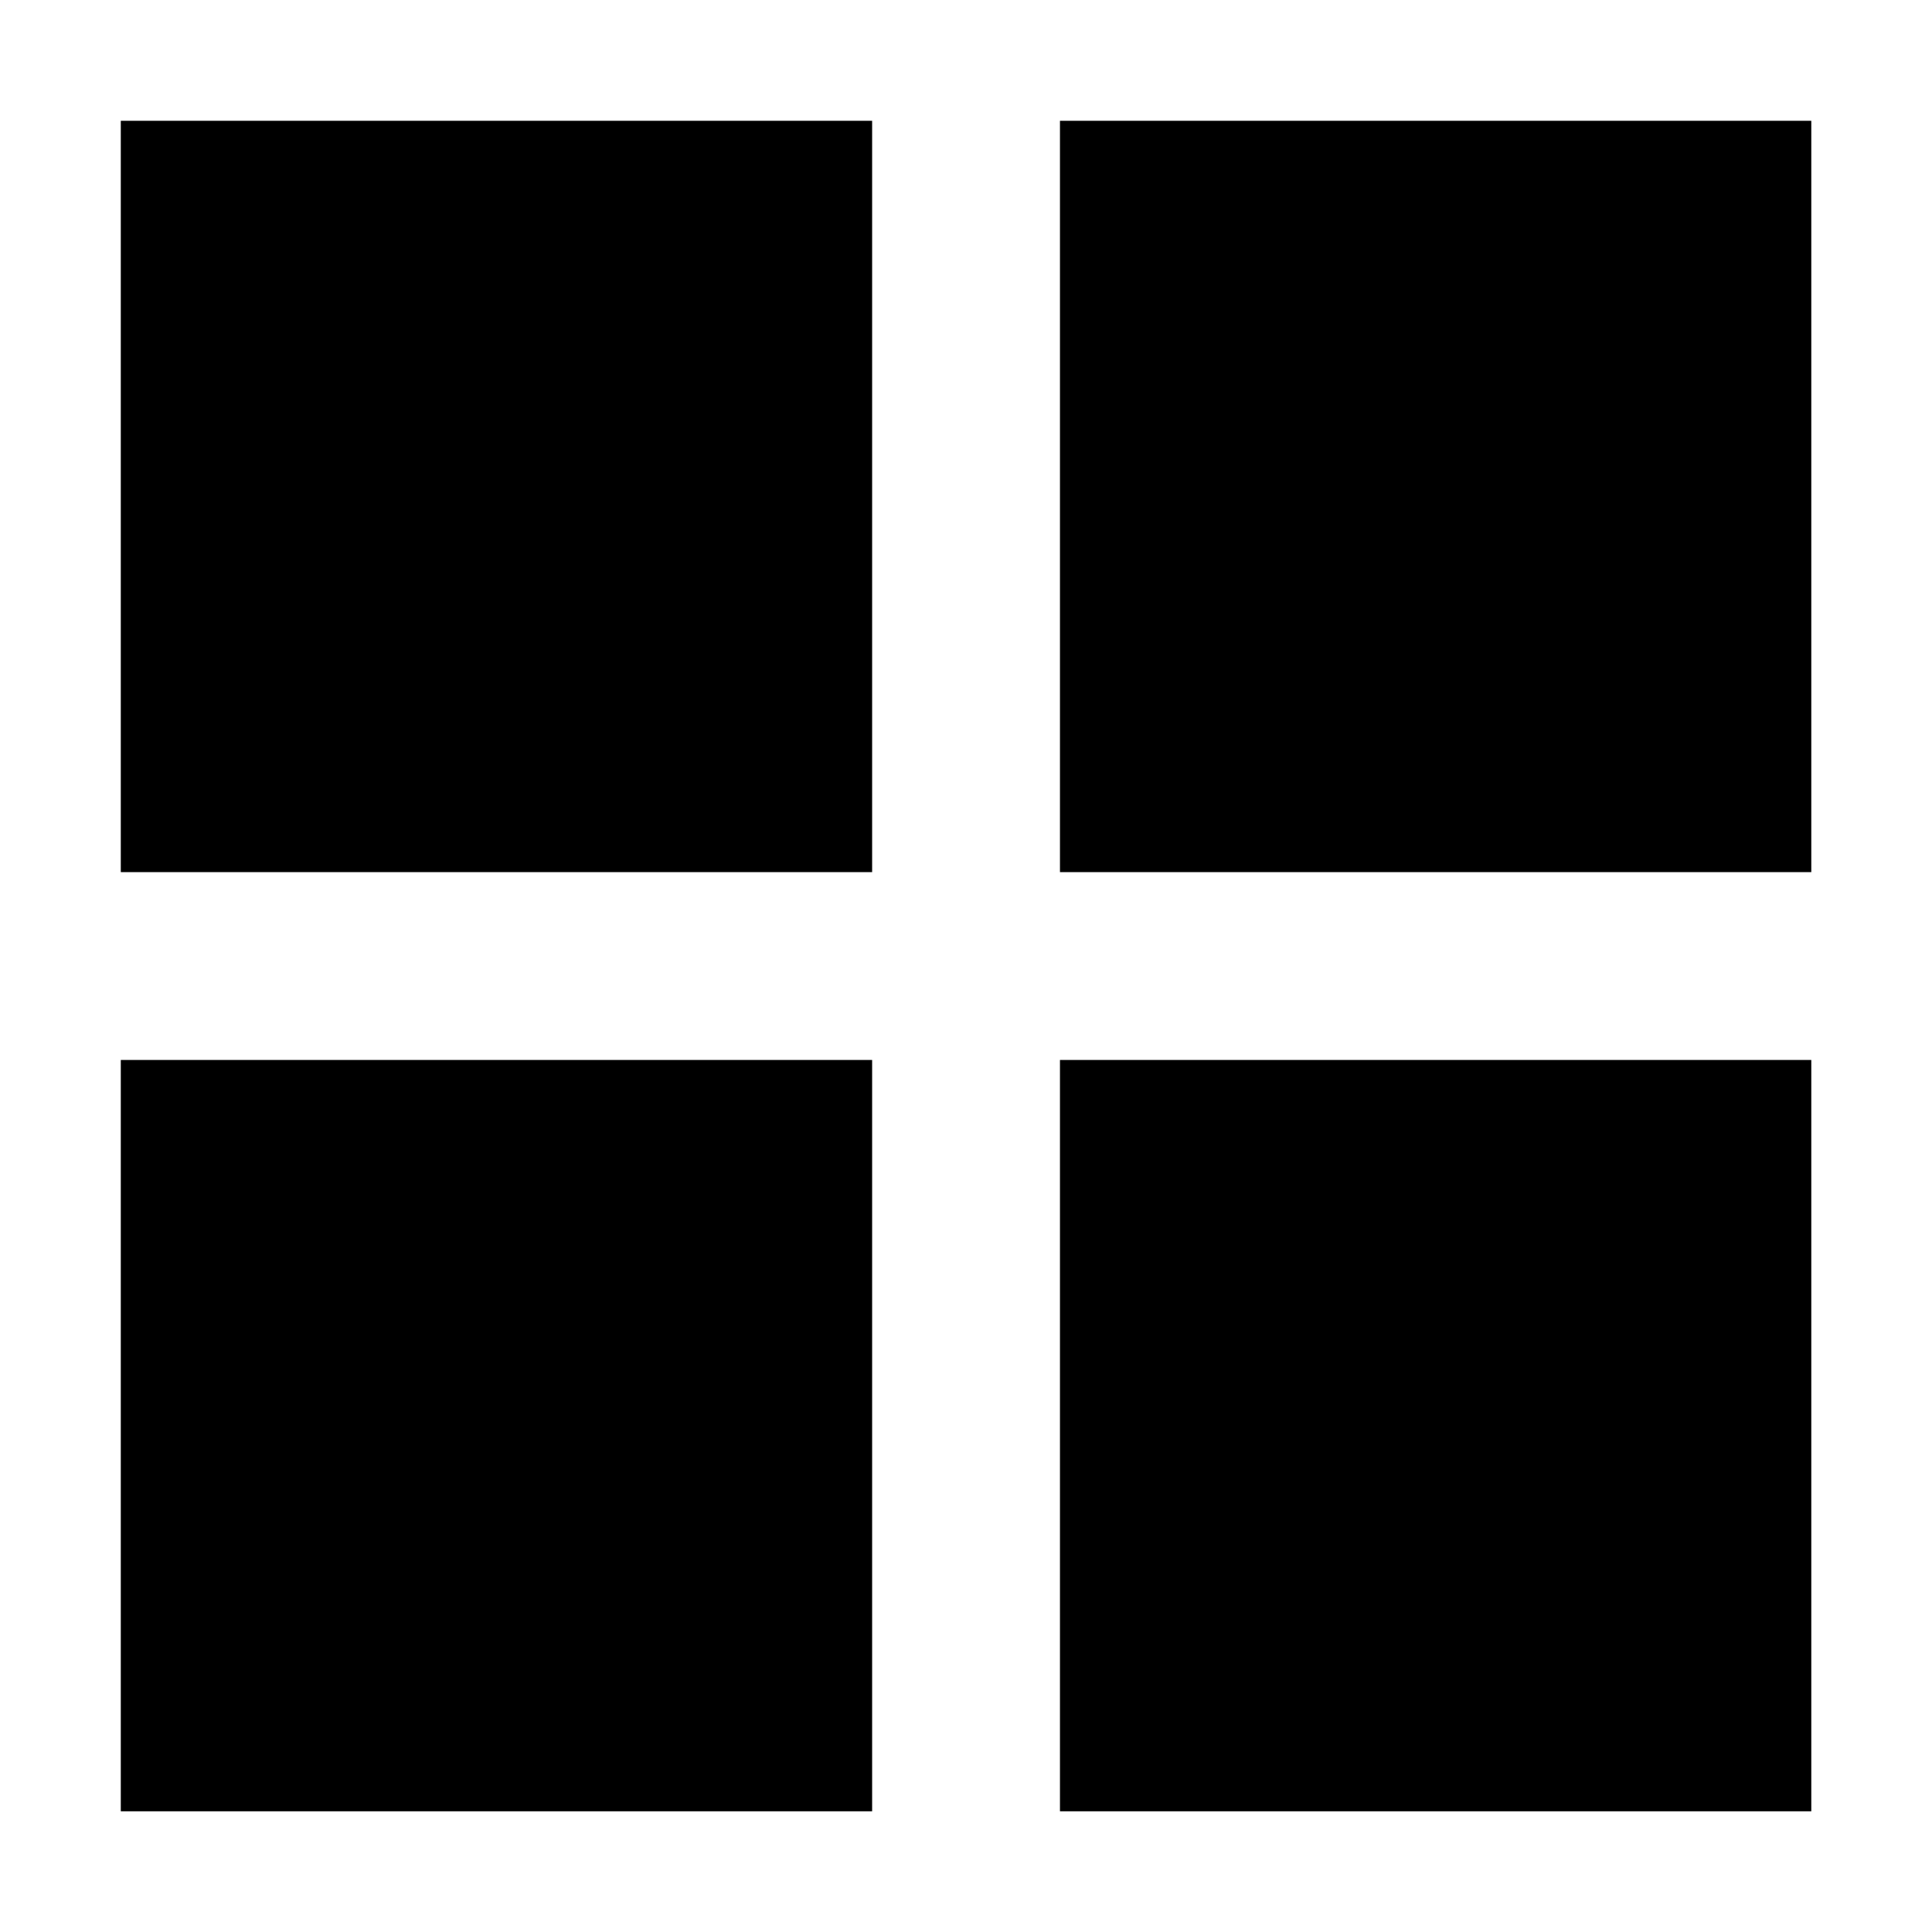
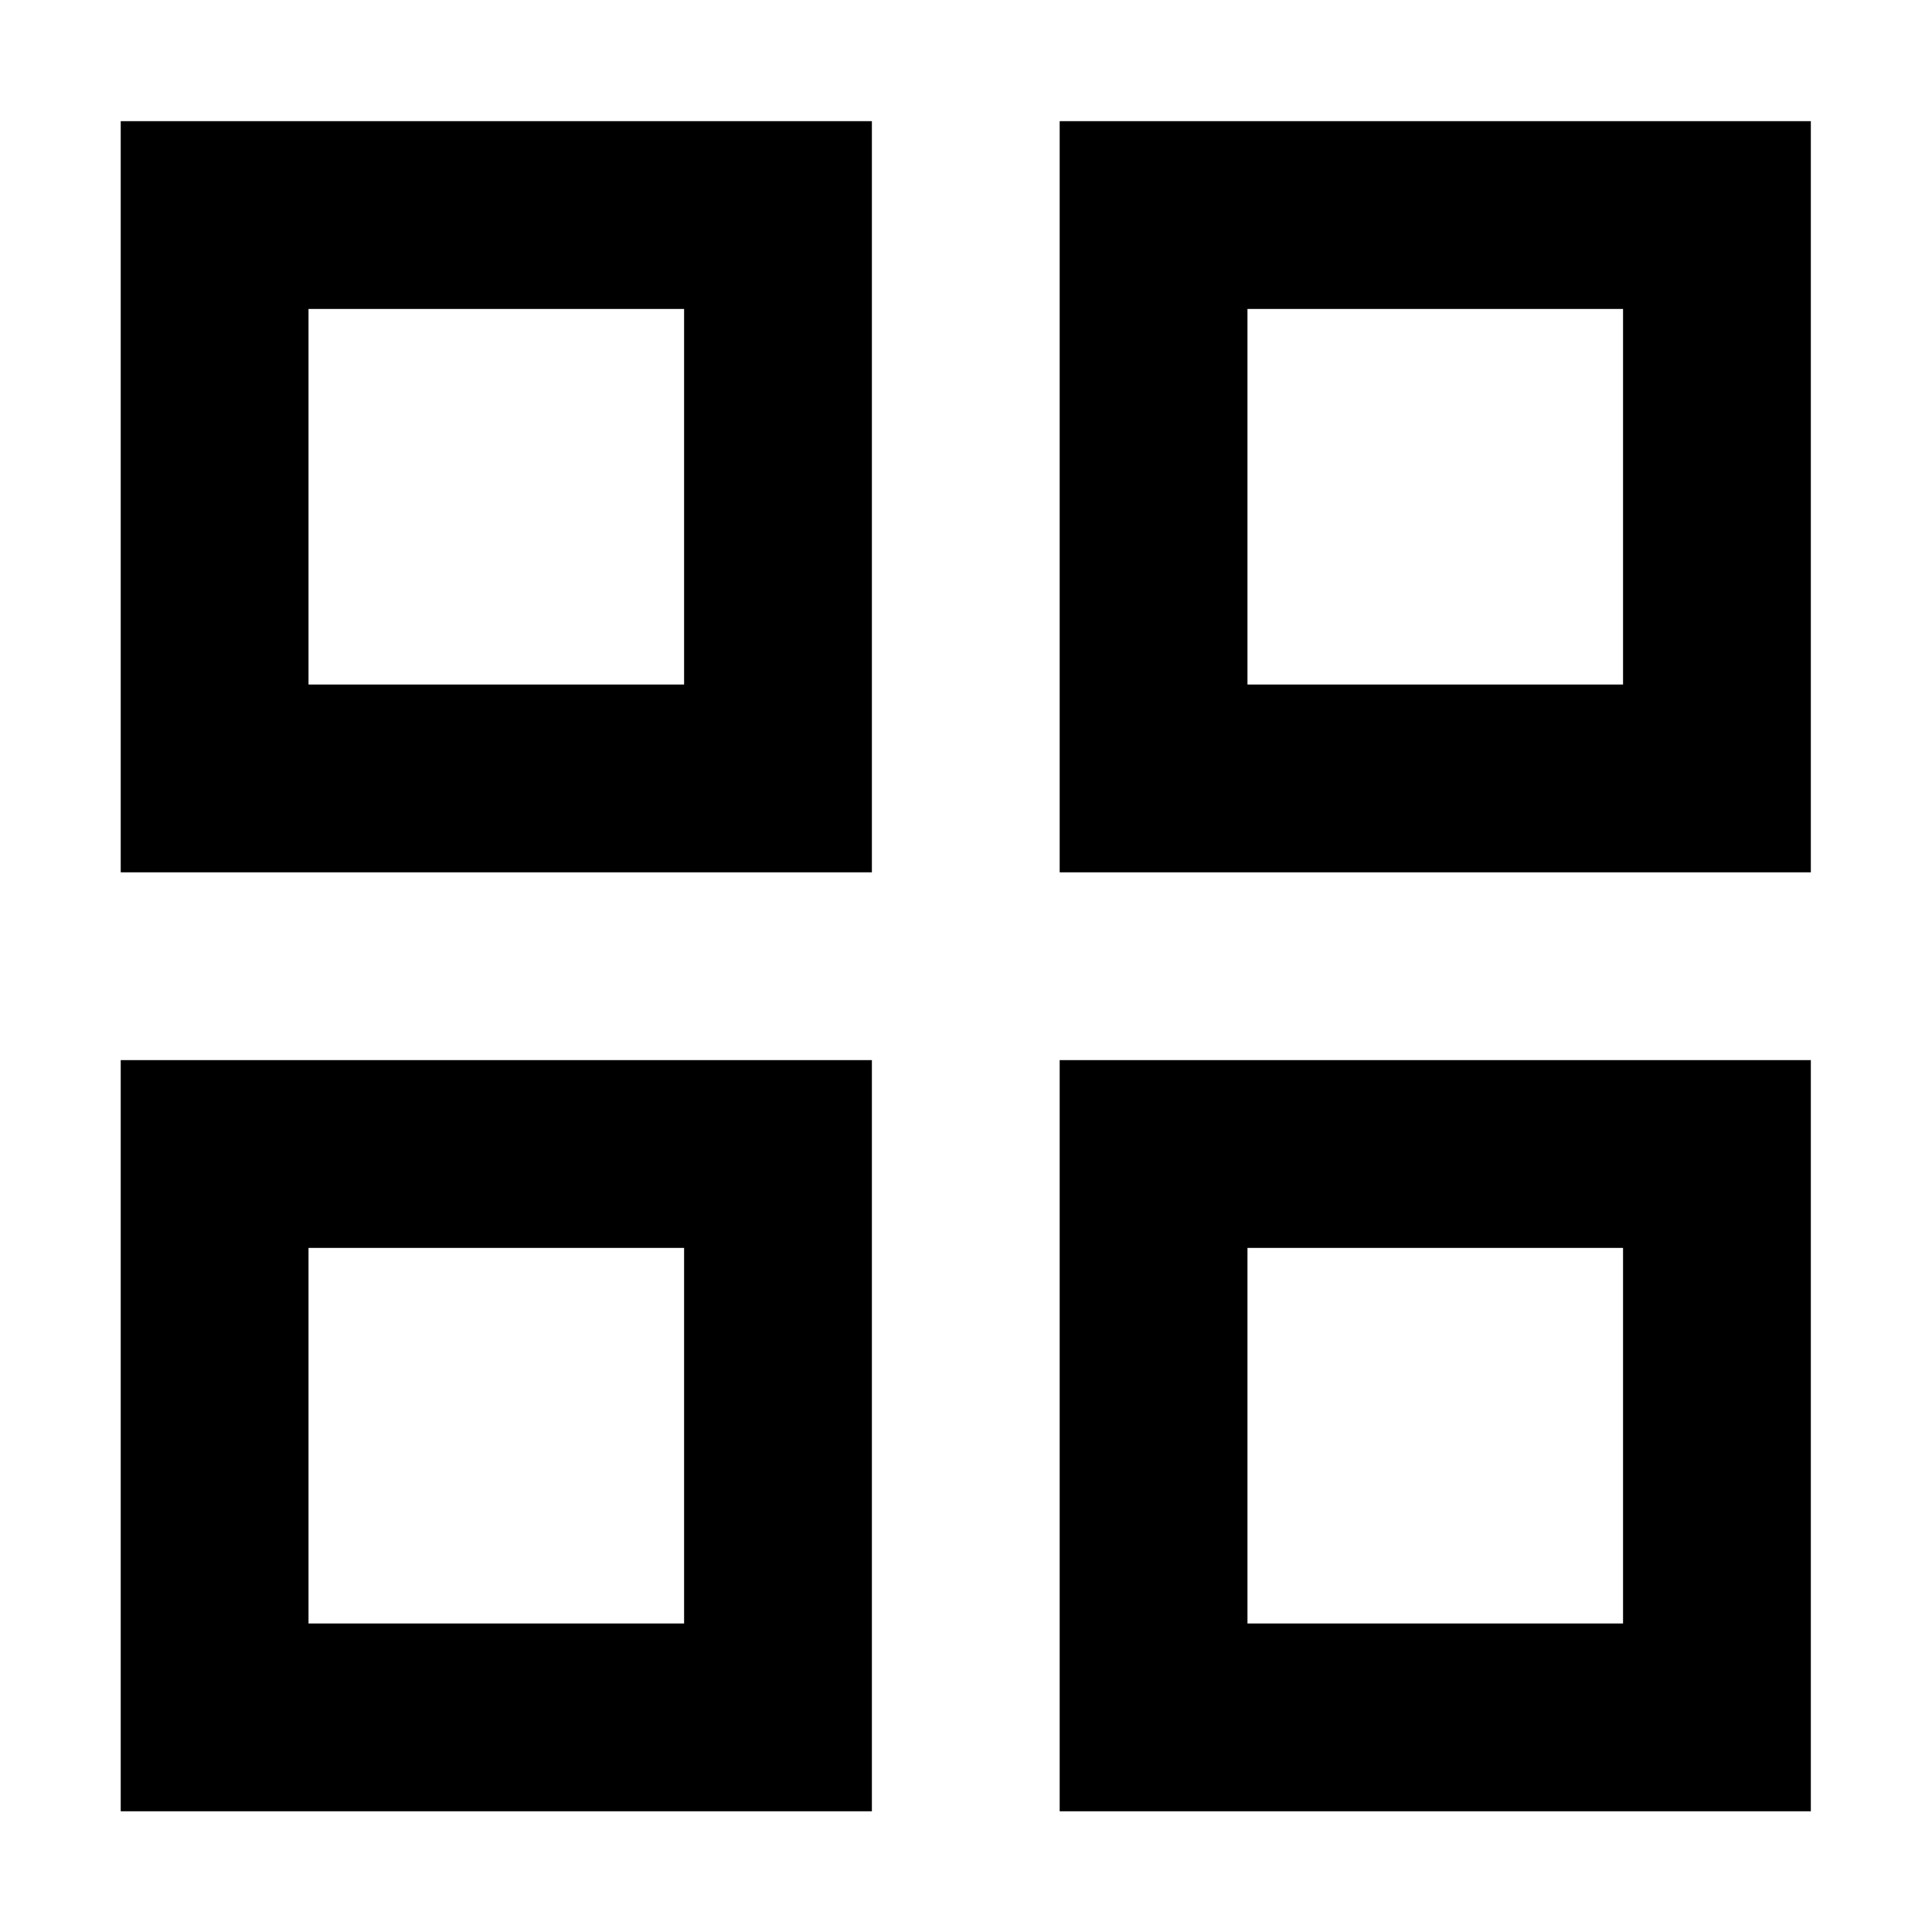
- <svg xmlns="http://www.w3.org/2000/svg" viewBox="0 0 16 16" height="16" width="16" xml:space="preserve" style="fill-rule:evenodd;clip-rule:evenodd;stroke-linejoin:round;stroke-miterlimit:2">
-   <path d="M3 11V3h8v8H3Zm0 10v-8h8v8H3Zm10-10V3h8v8h-8Zm0 10v-8h8v8h-8Z" style="fill-rule:nonzero" transform="matrix(.77778 0 0 .77778 -1.333 -1.333)" />
+ <svg xmlns="http://www.w3.org/2000/svg" xml:space="preserve" style="fill-rule:evenodd;clip-rule:evenodd;stroke-linejoin:round;stroke-miterlimit:2" viewBox="0 0 16 16" width="16" height="16">
+   <path d="M120-520v-320h320v320H120Zm0 400v-320h320v320H120Zm400-400v-320h320v320H520Zm0 400v-320h320v320H520ZM200-600h160v-160H200v160Zm400 0h160v-160H600v160Zm0 400h160v-160H600v160Zm-400 0h160v-160H200v160Z" style="fill-rule:nonzero" transform="matrix(.01944 0 0 .01944 -1.333 17.333)" />
</svg>
